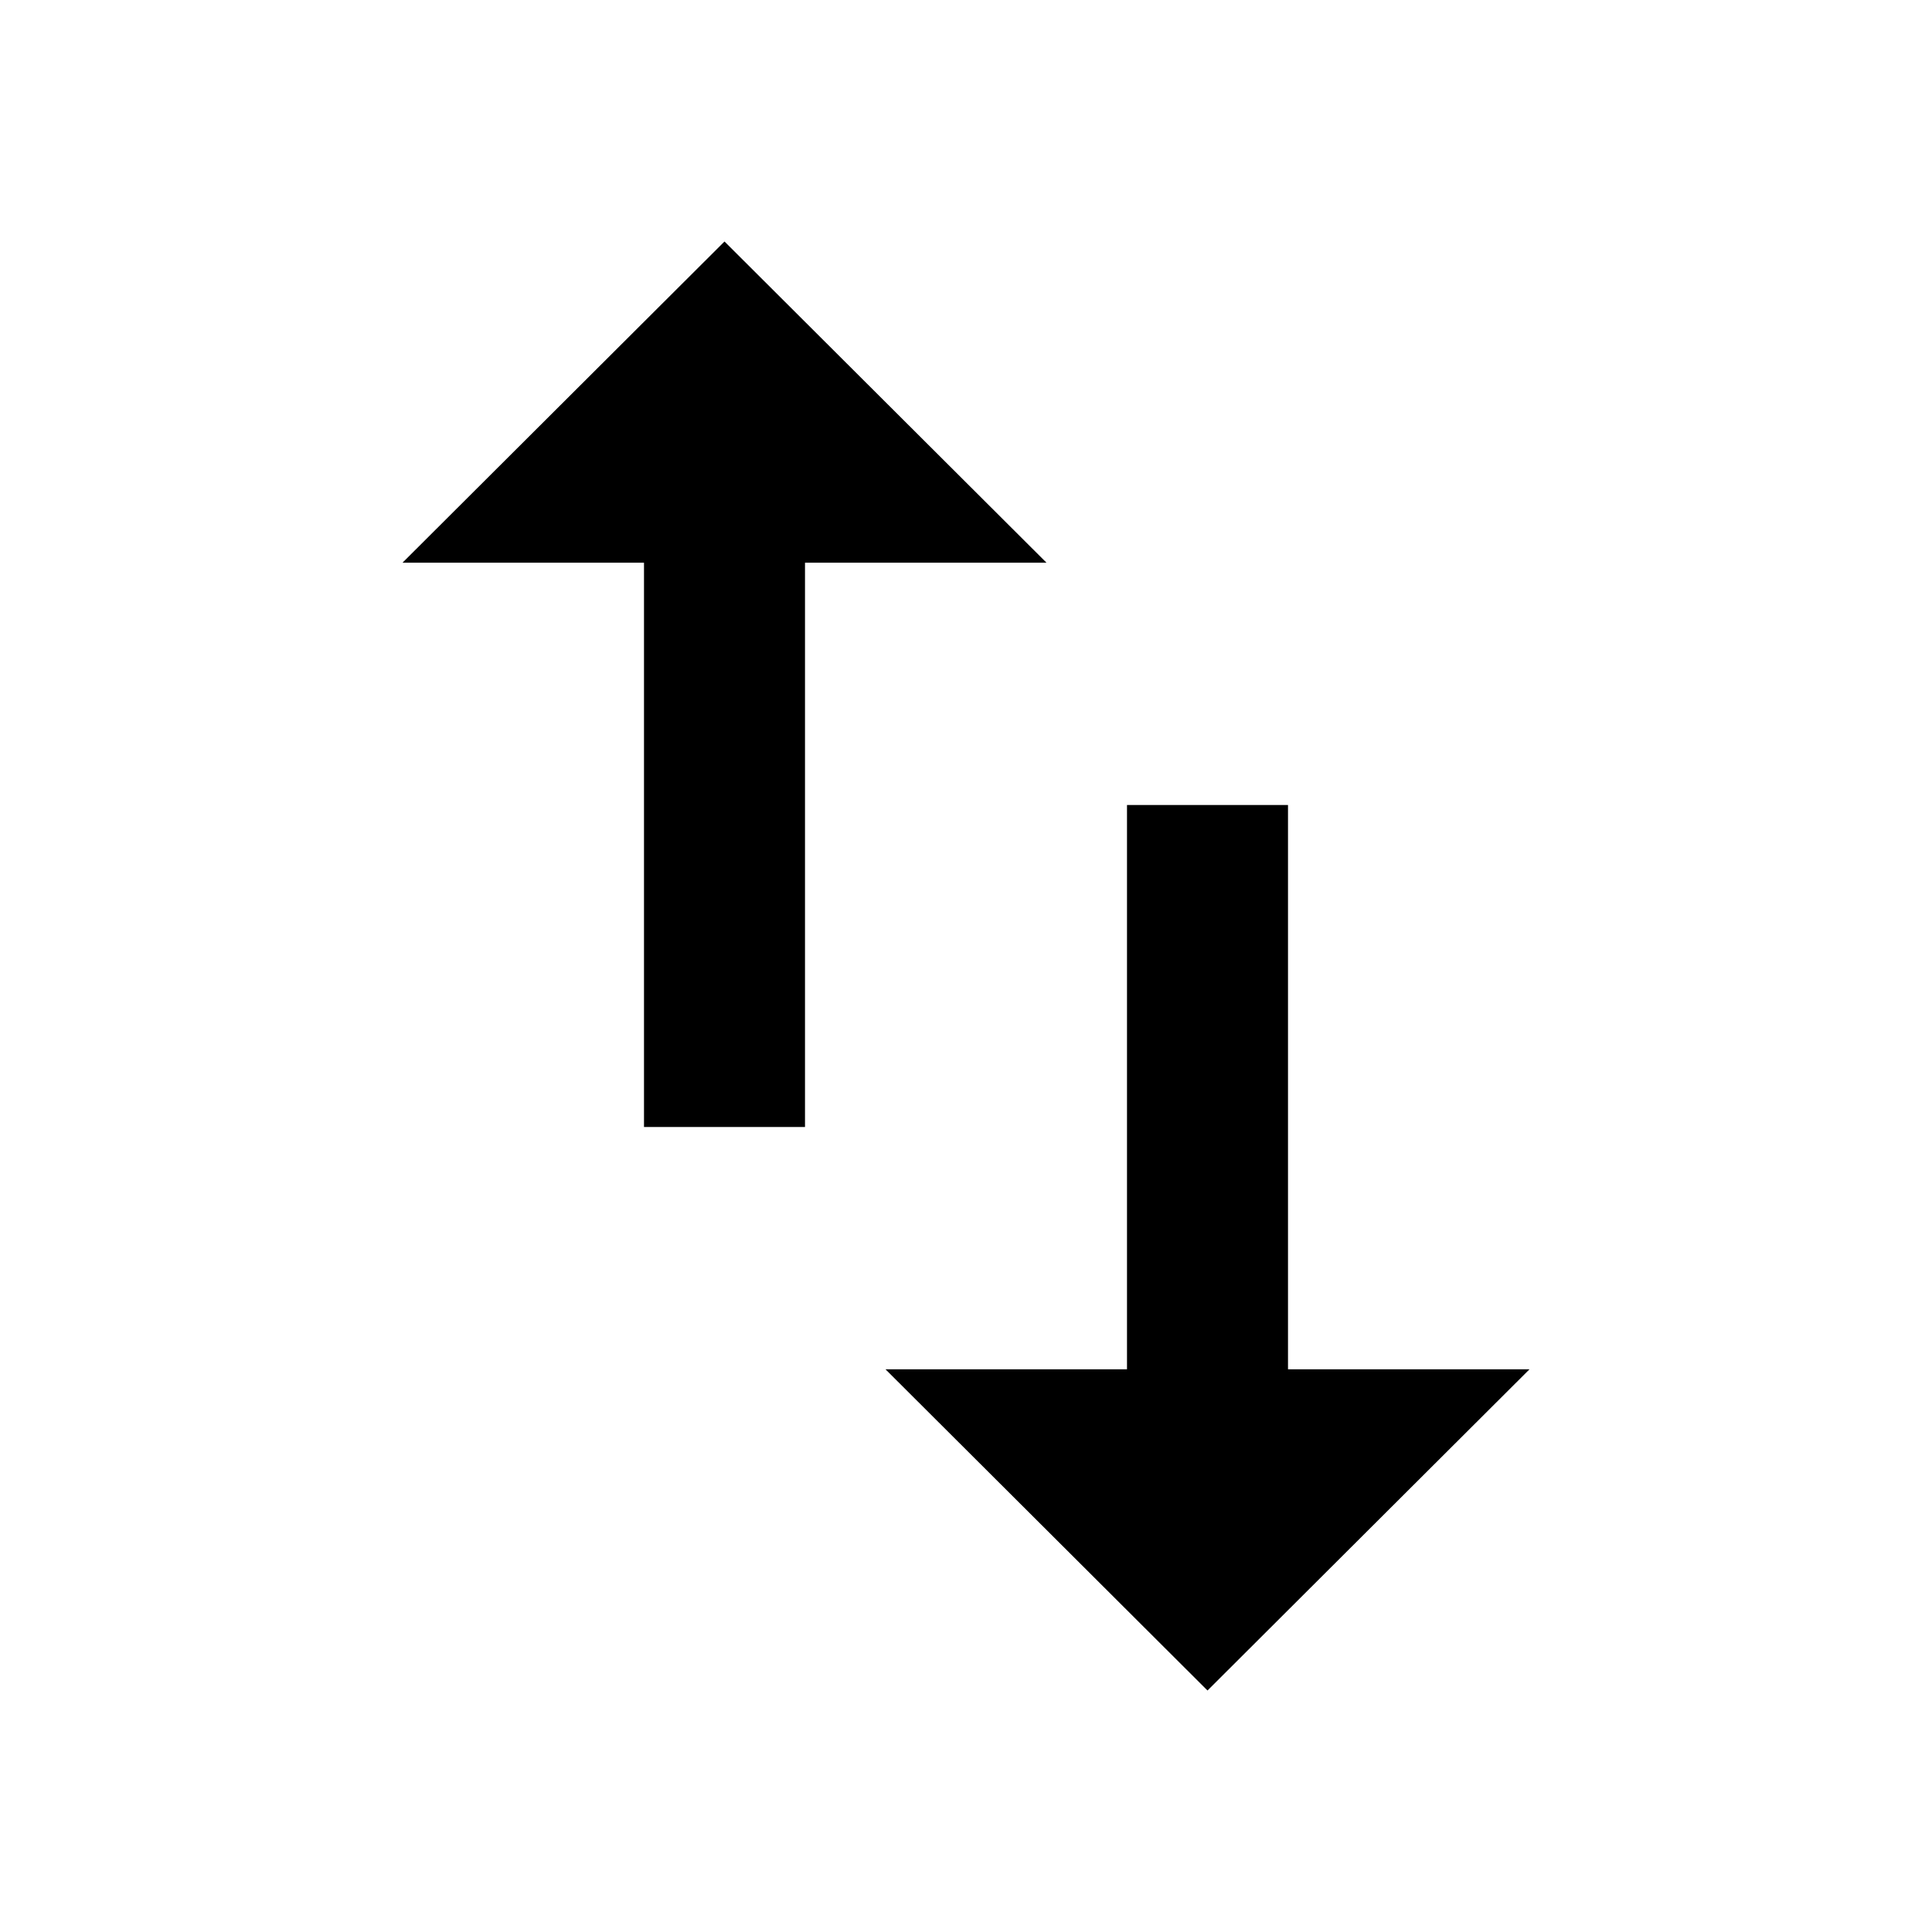
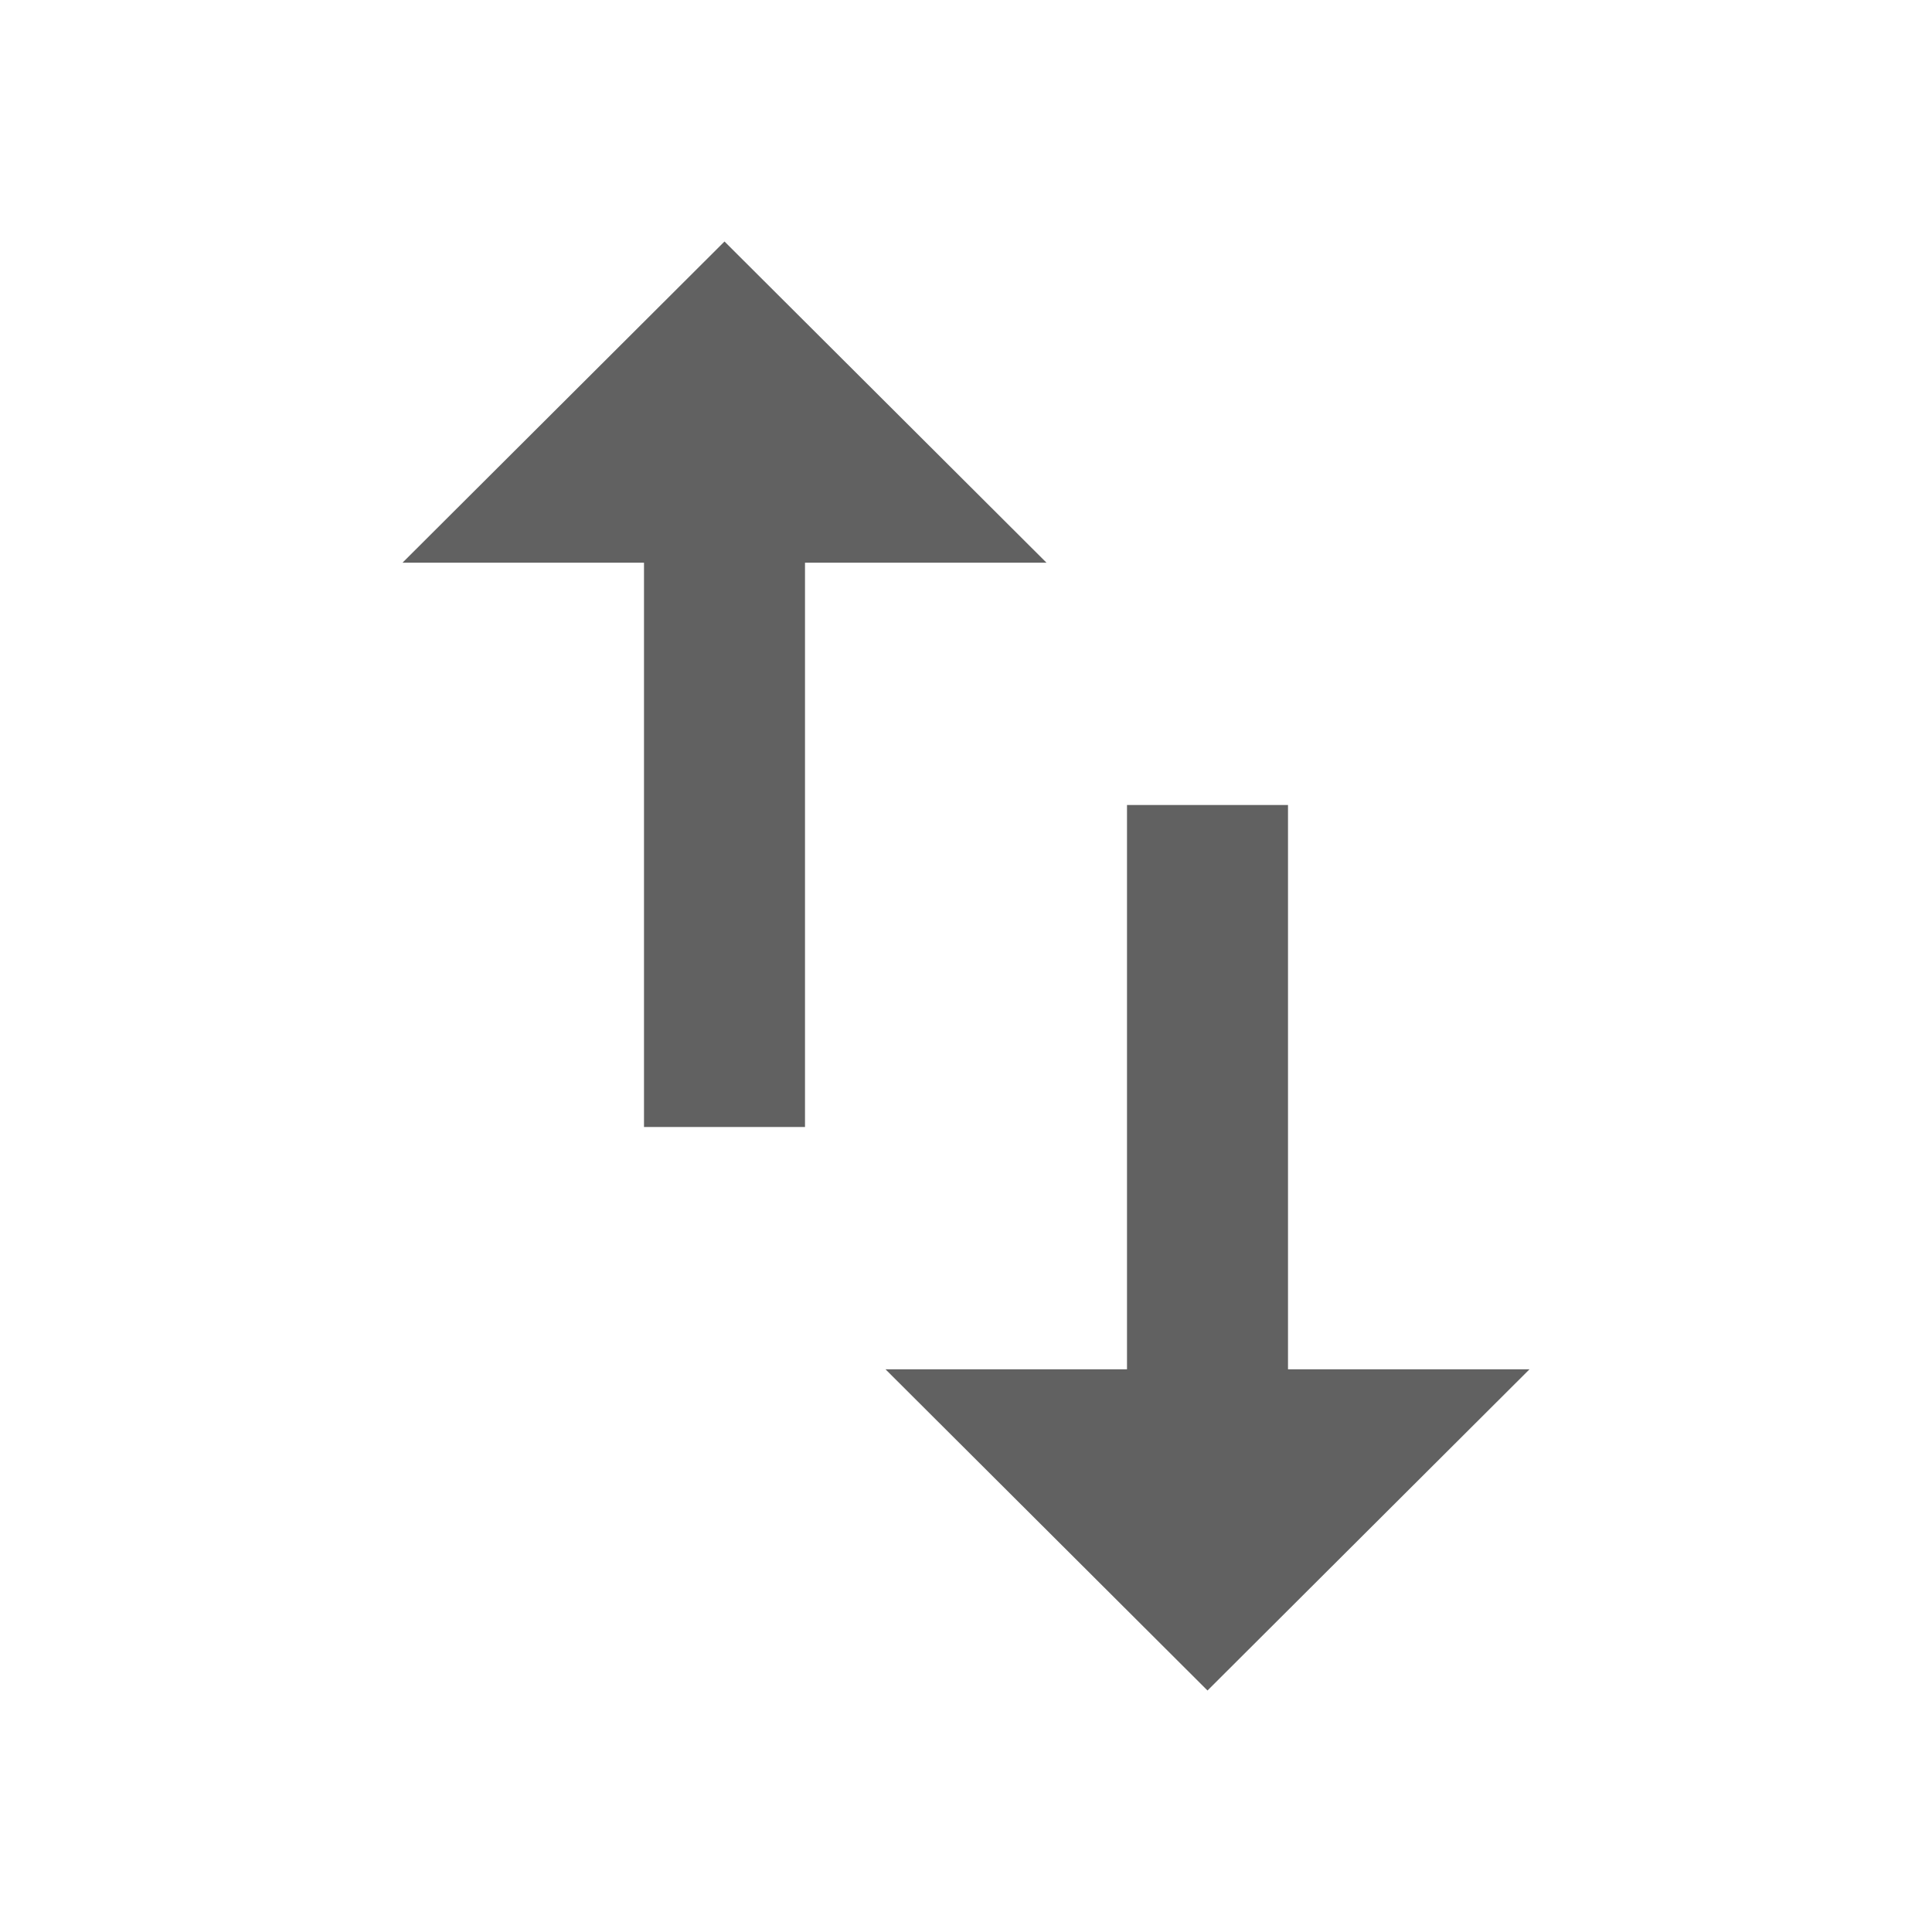
- <svg xmlns="http://www.w3.org/2000/svg" width="24" height="24" viewBox="0 0 24 24">
+ <svg xmlns="http://www.w3.org/2000/svg" fill="#616161" width="24" height="24" viewBox="0 0 24 24">
  <path d="M16 17.01V10h-2v7.01h-3L15 21l4-3.99h-3zM9 3L5 6.99h3V14h2V6.99h3L9 3z" />
  <path d="M0 0h24v24H0z" fill="none" />
</svg>
